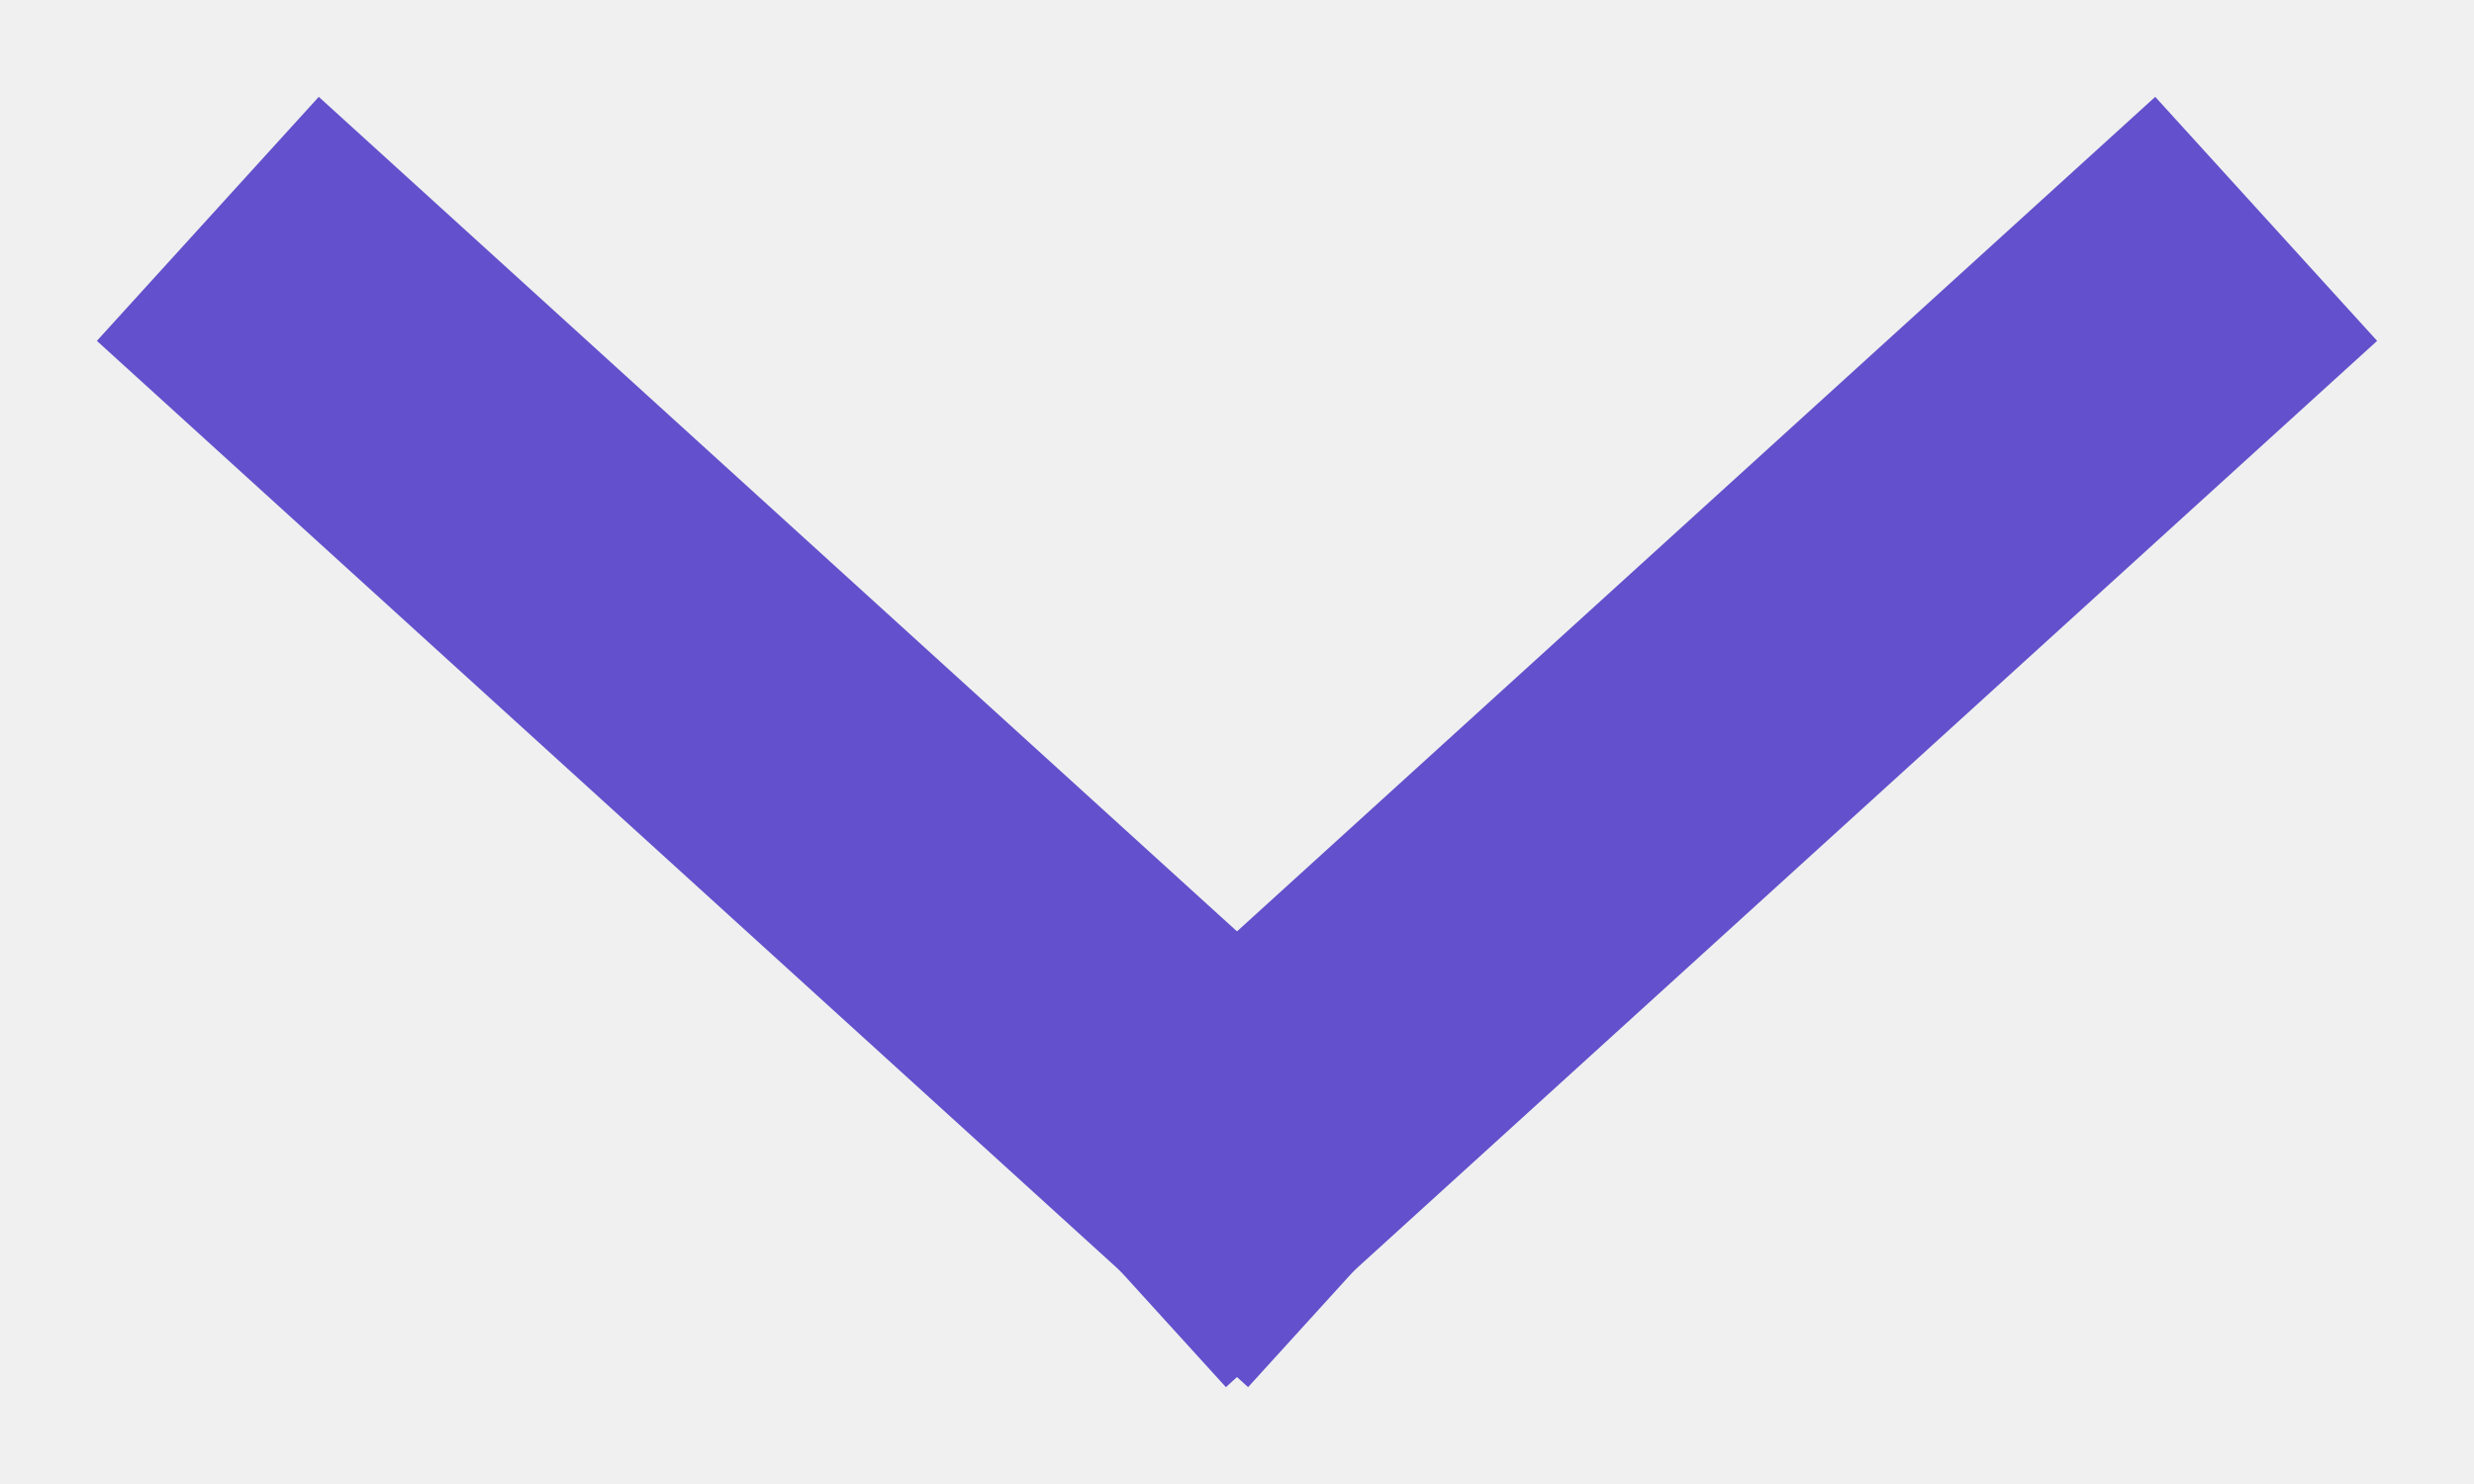
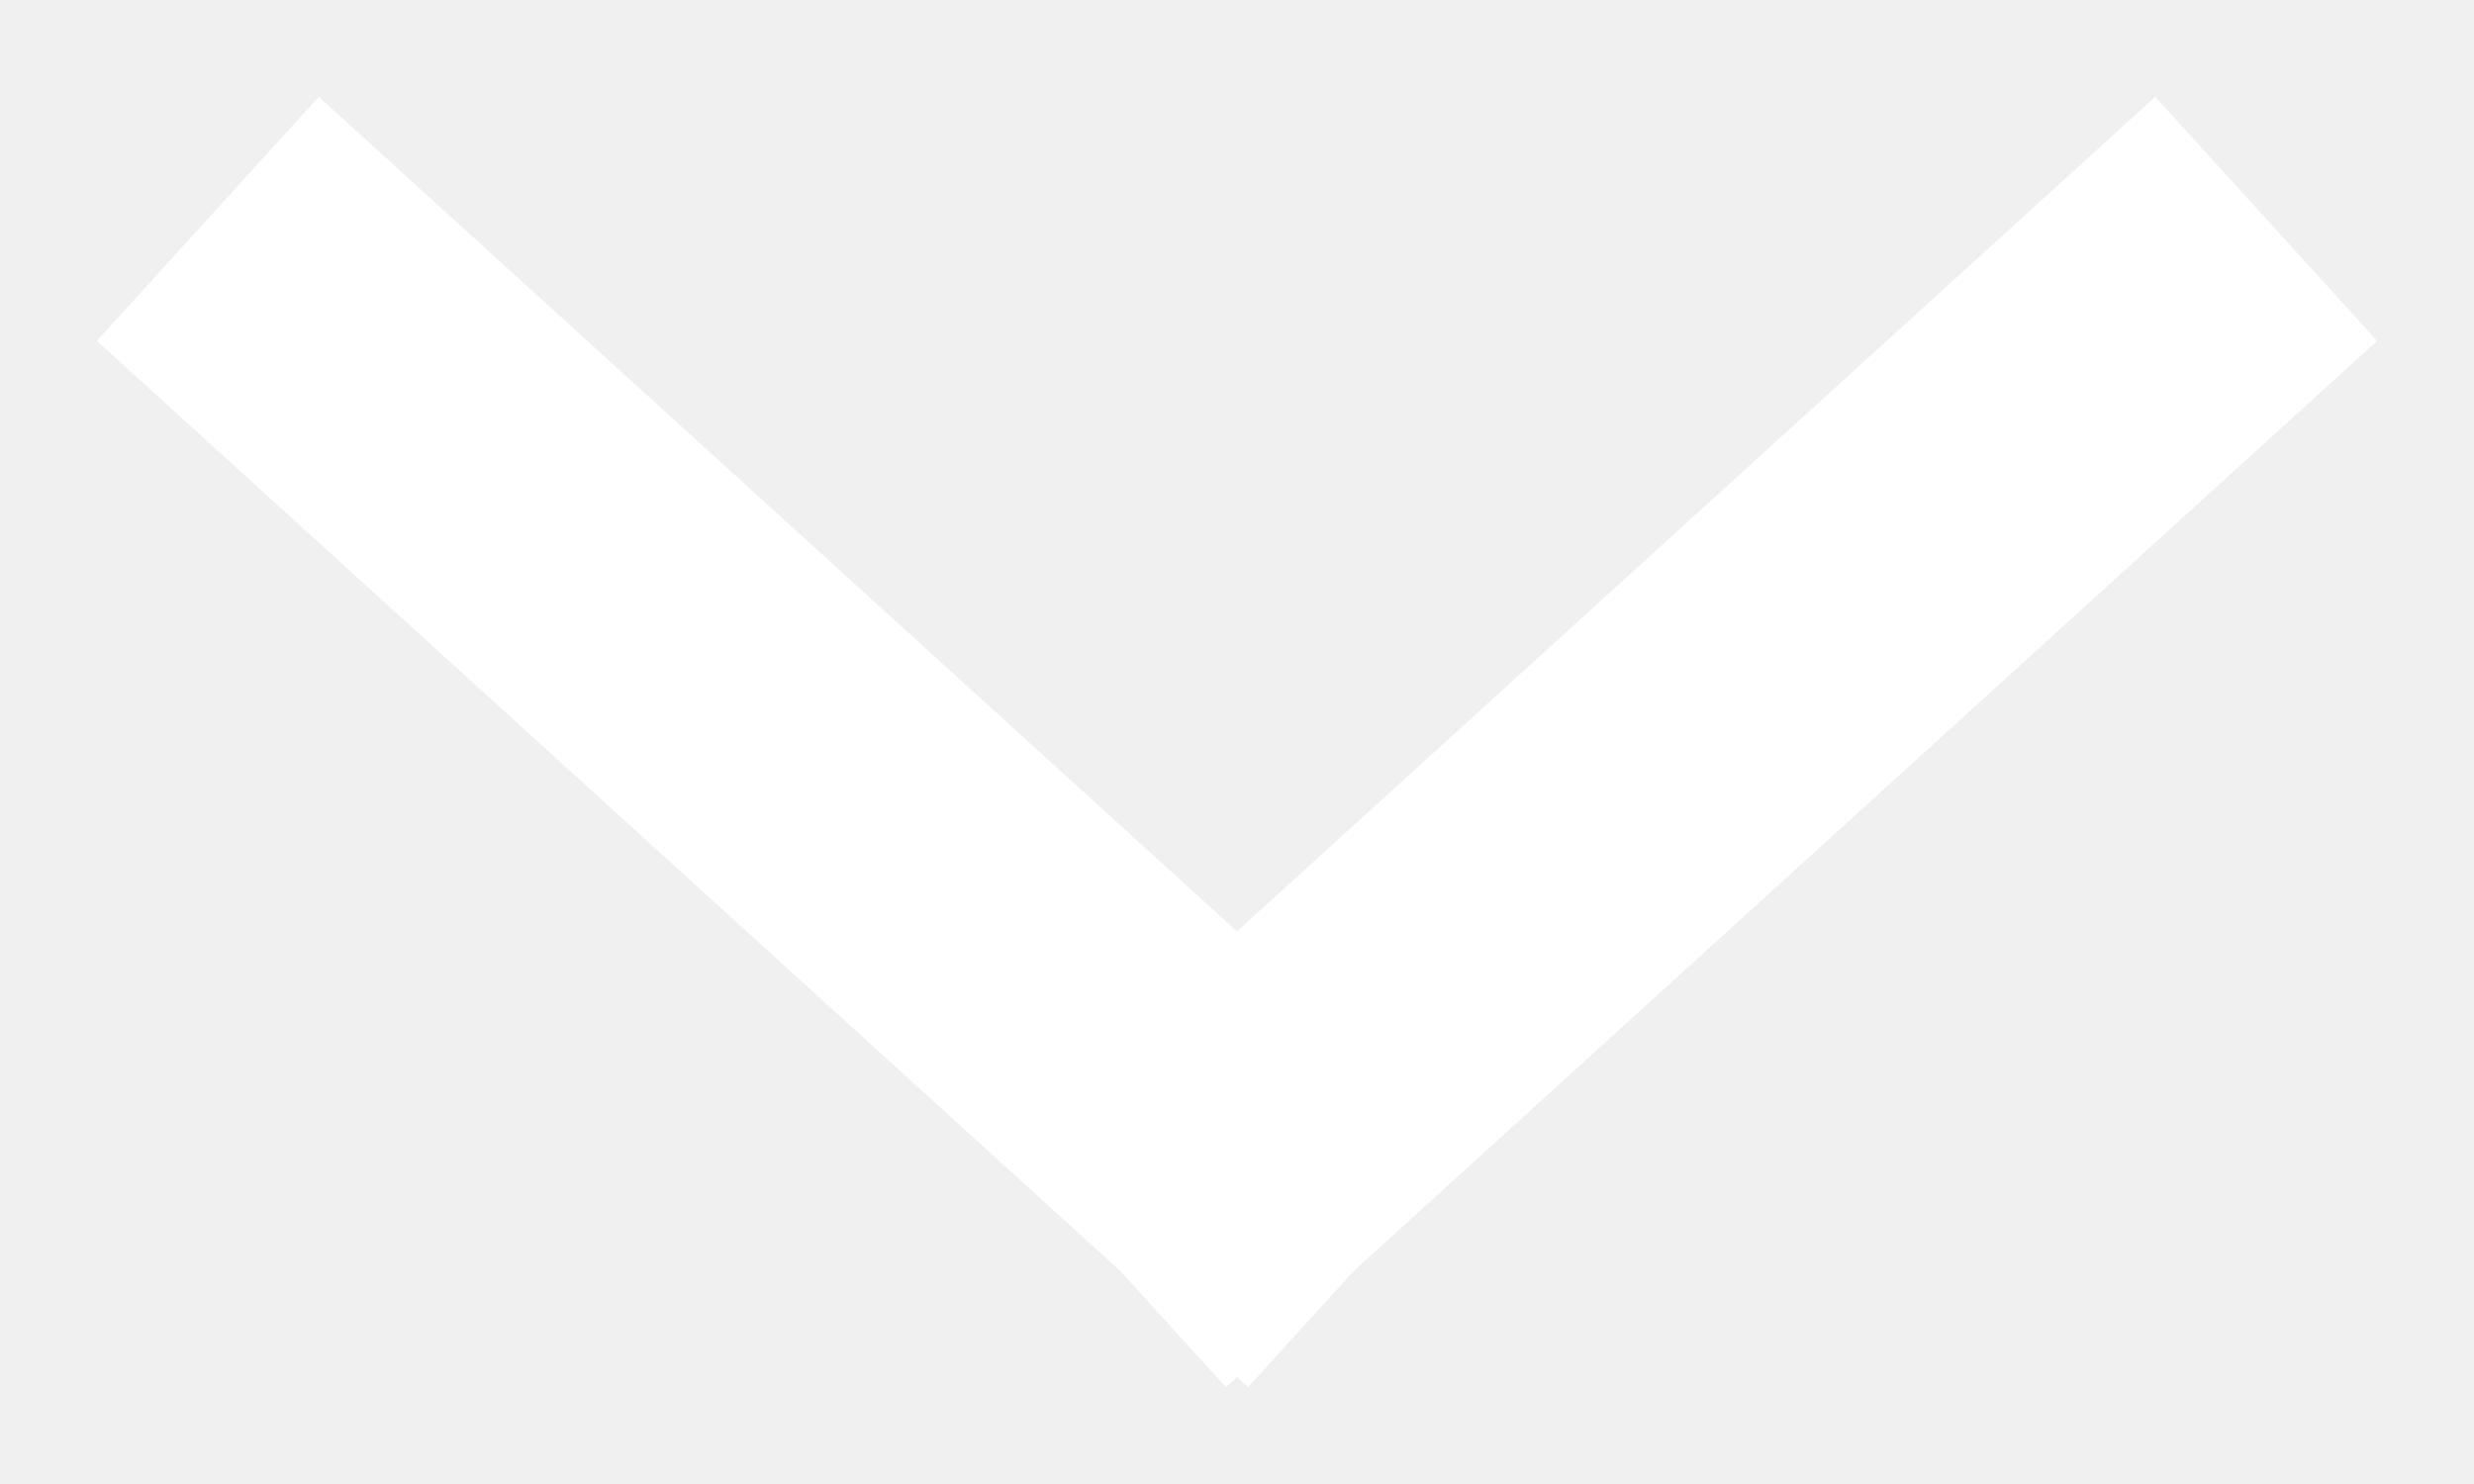
<svg xmlns="http://www.w3.org/2000/svg" width="15px" height="9px" viewBox="0 0 15 9" version="1.1">
  <defs />
  <g id="Mobile-Version" stroke="none" stroke-width="1" fill="none" fill-rule="evenodd" stroke-linecap="square">
-     <g id="Artboard" transform="translate(-333, -29)" stroke="#6250CC" stroke-width="2">
+     <g id="Artboard" transform="translate(-333, -29)" stroke="#ffffff" stroke-width="2">
      <g id="Group-2" transform="translate(335, 31)">
        <path d="M5.5,5 L11,0" id="Shape" />
        <path d="M5.5,5 L0,0" id="Shape" />
      </g>
    </g>
  </g>
</svg>
